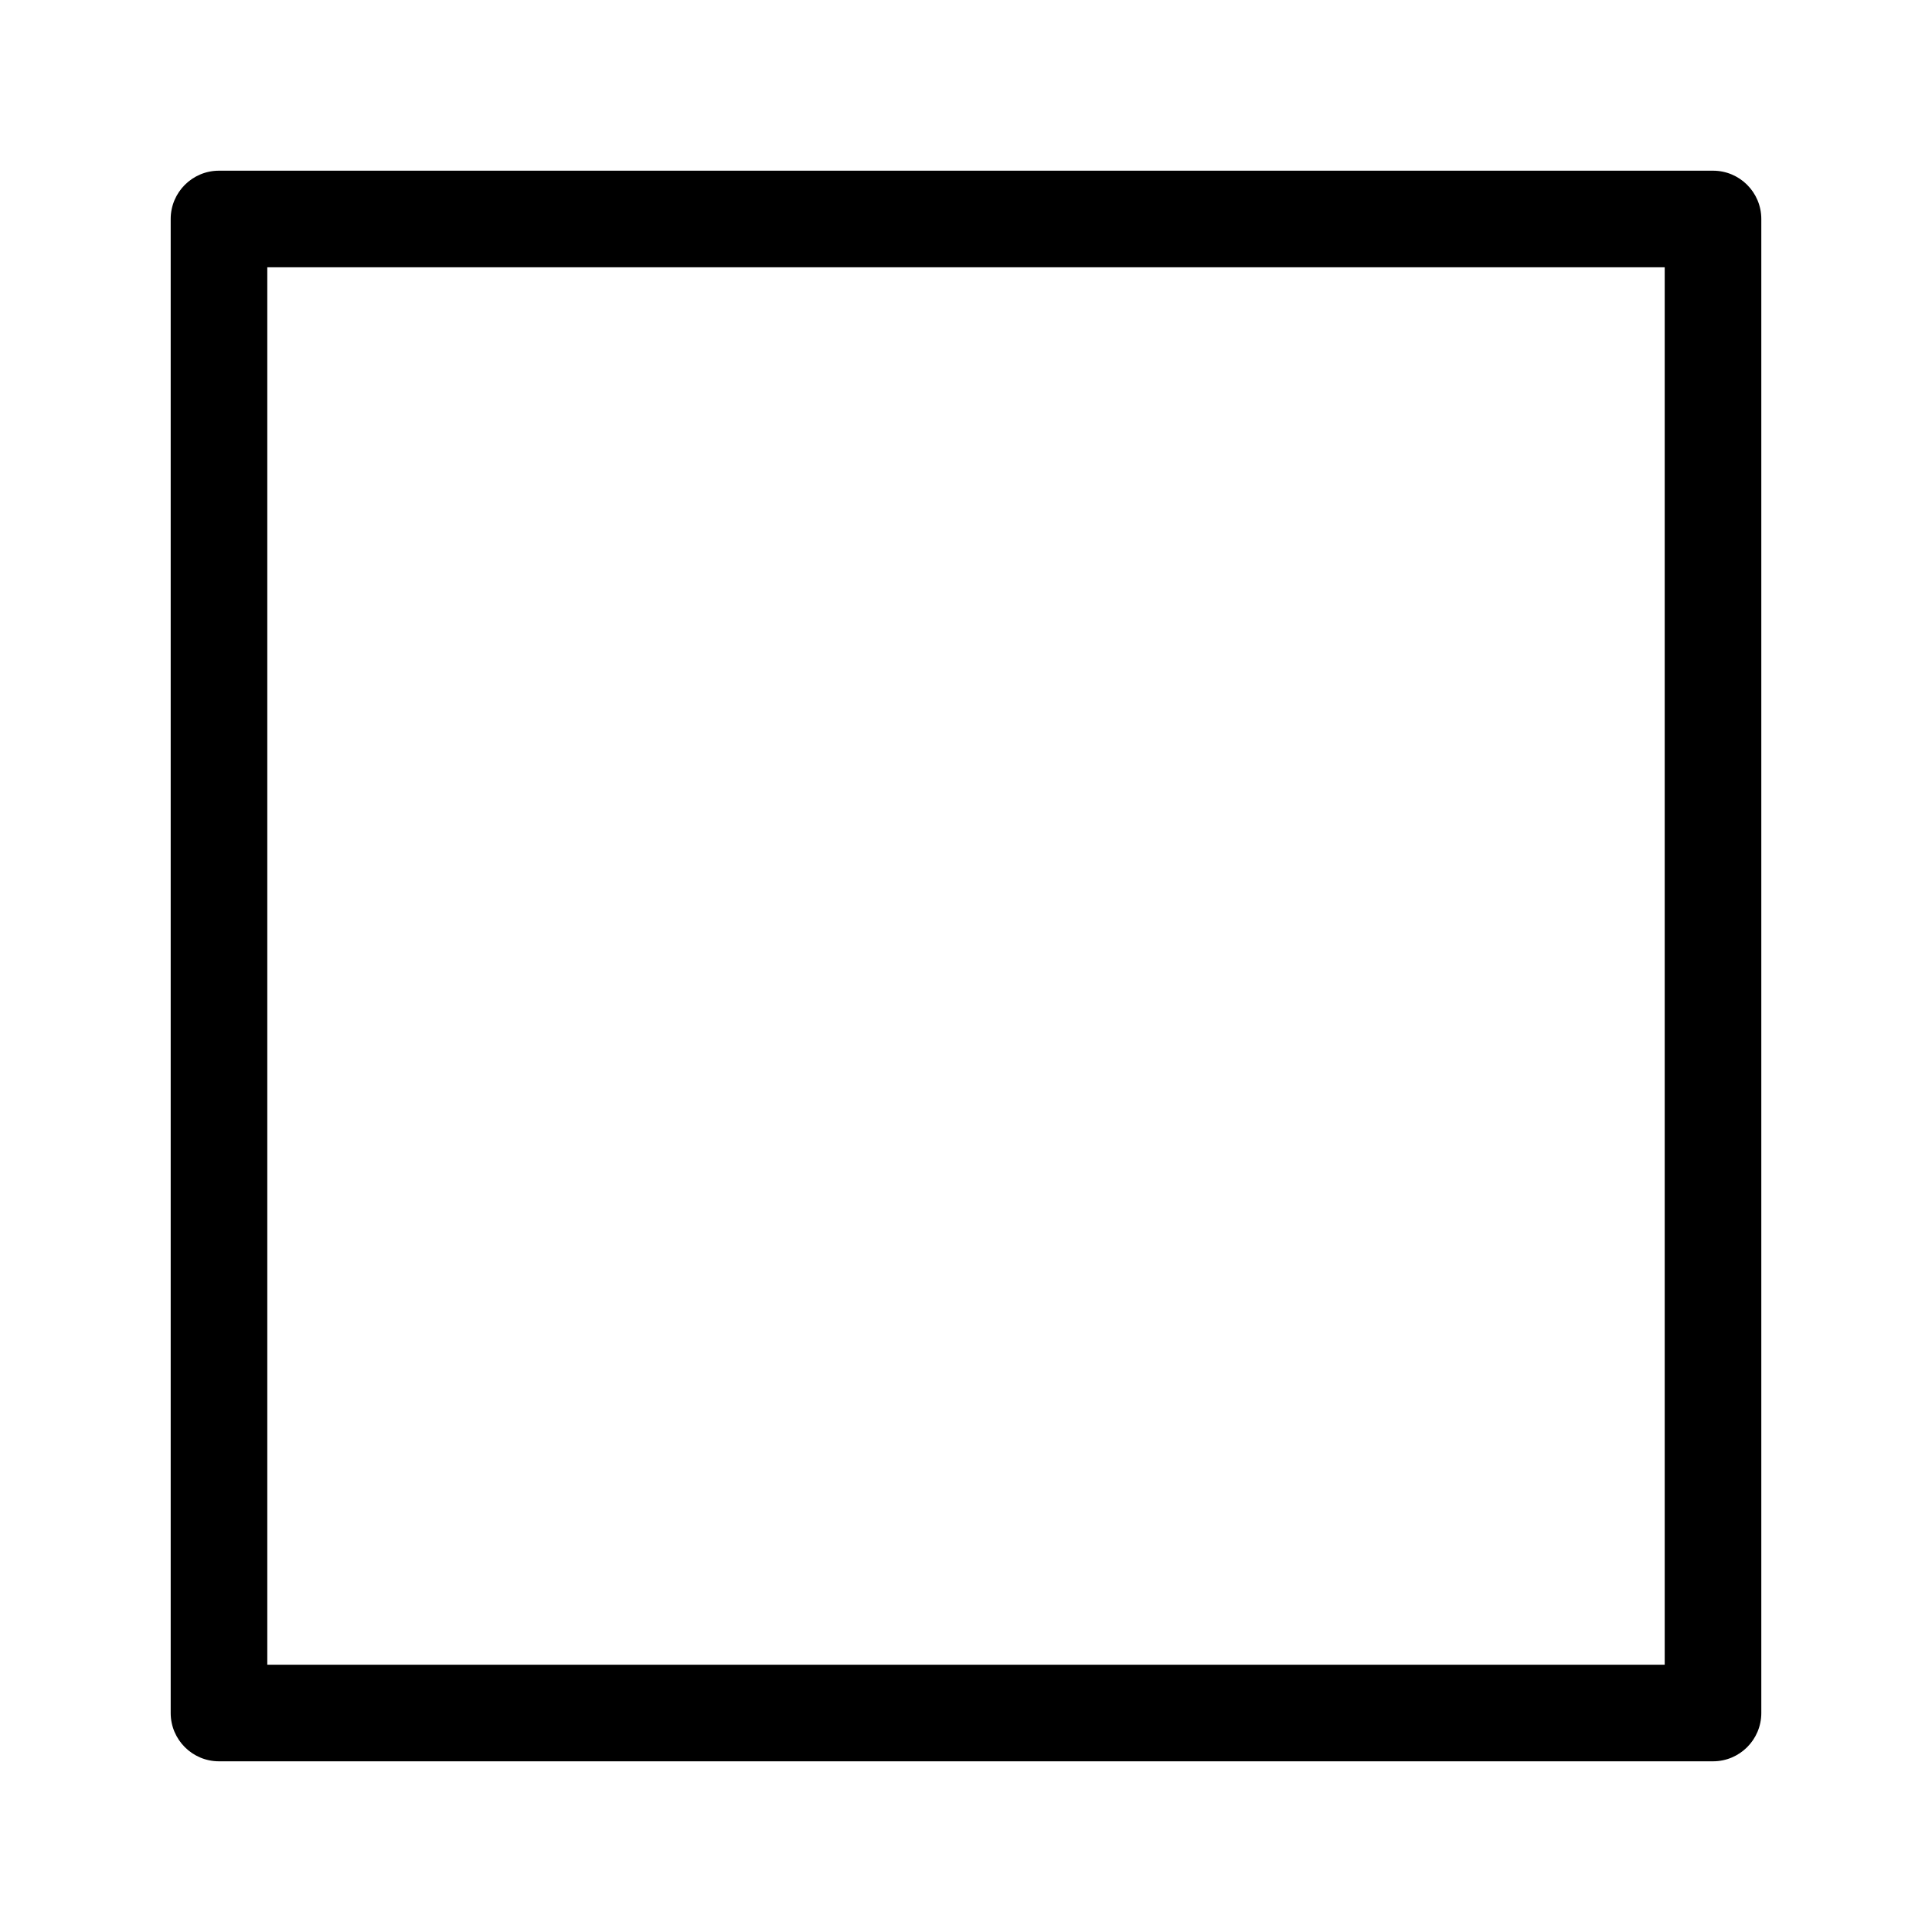
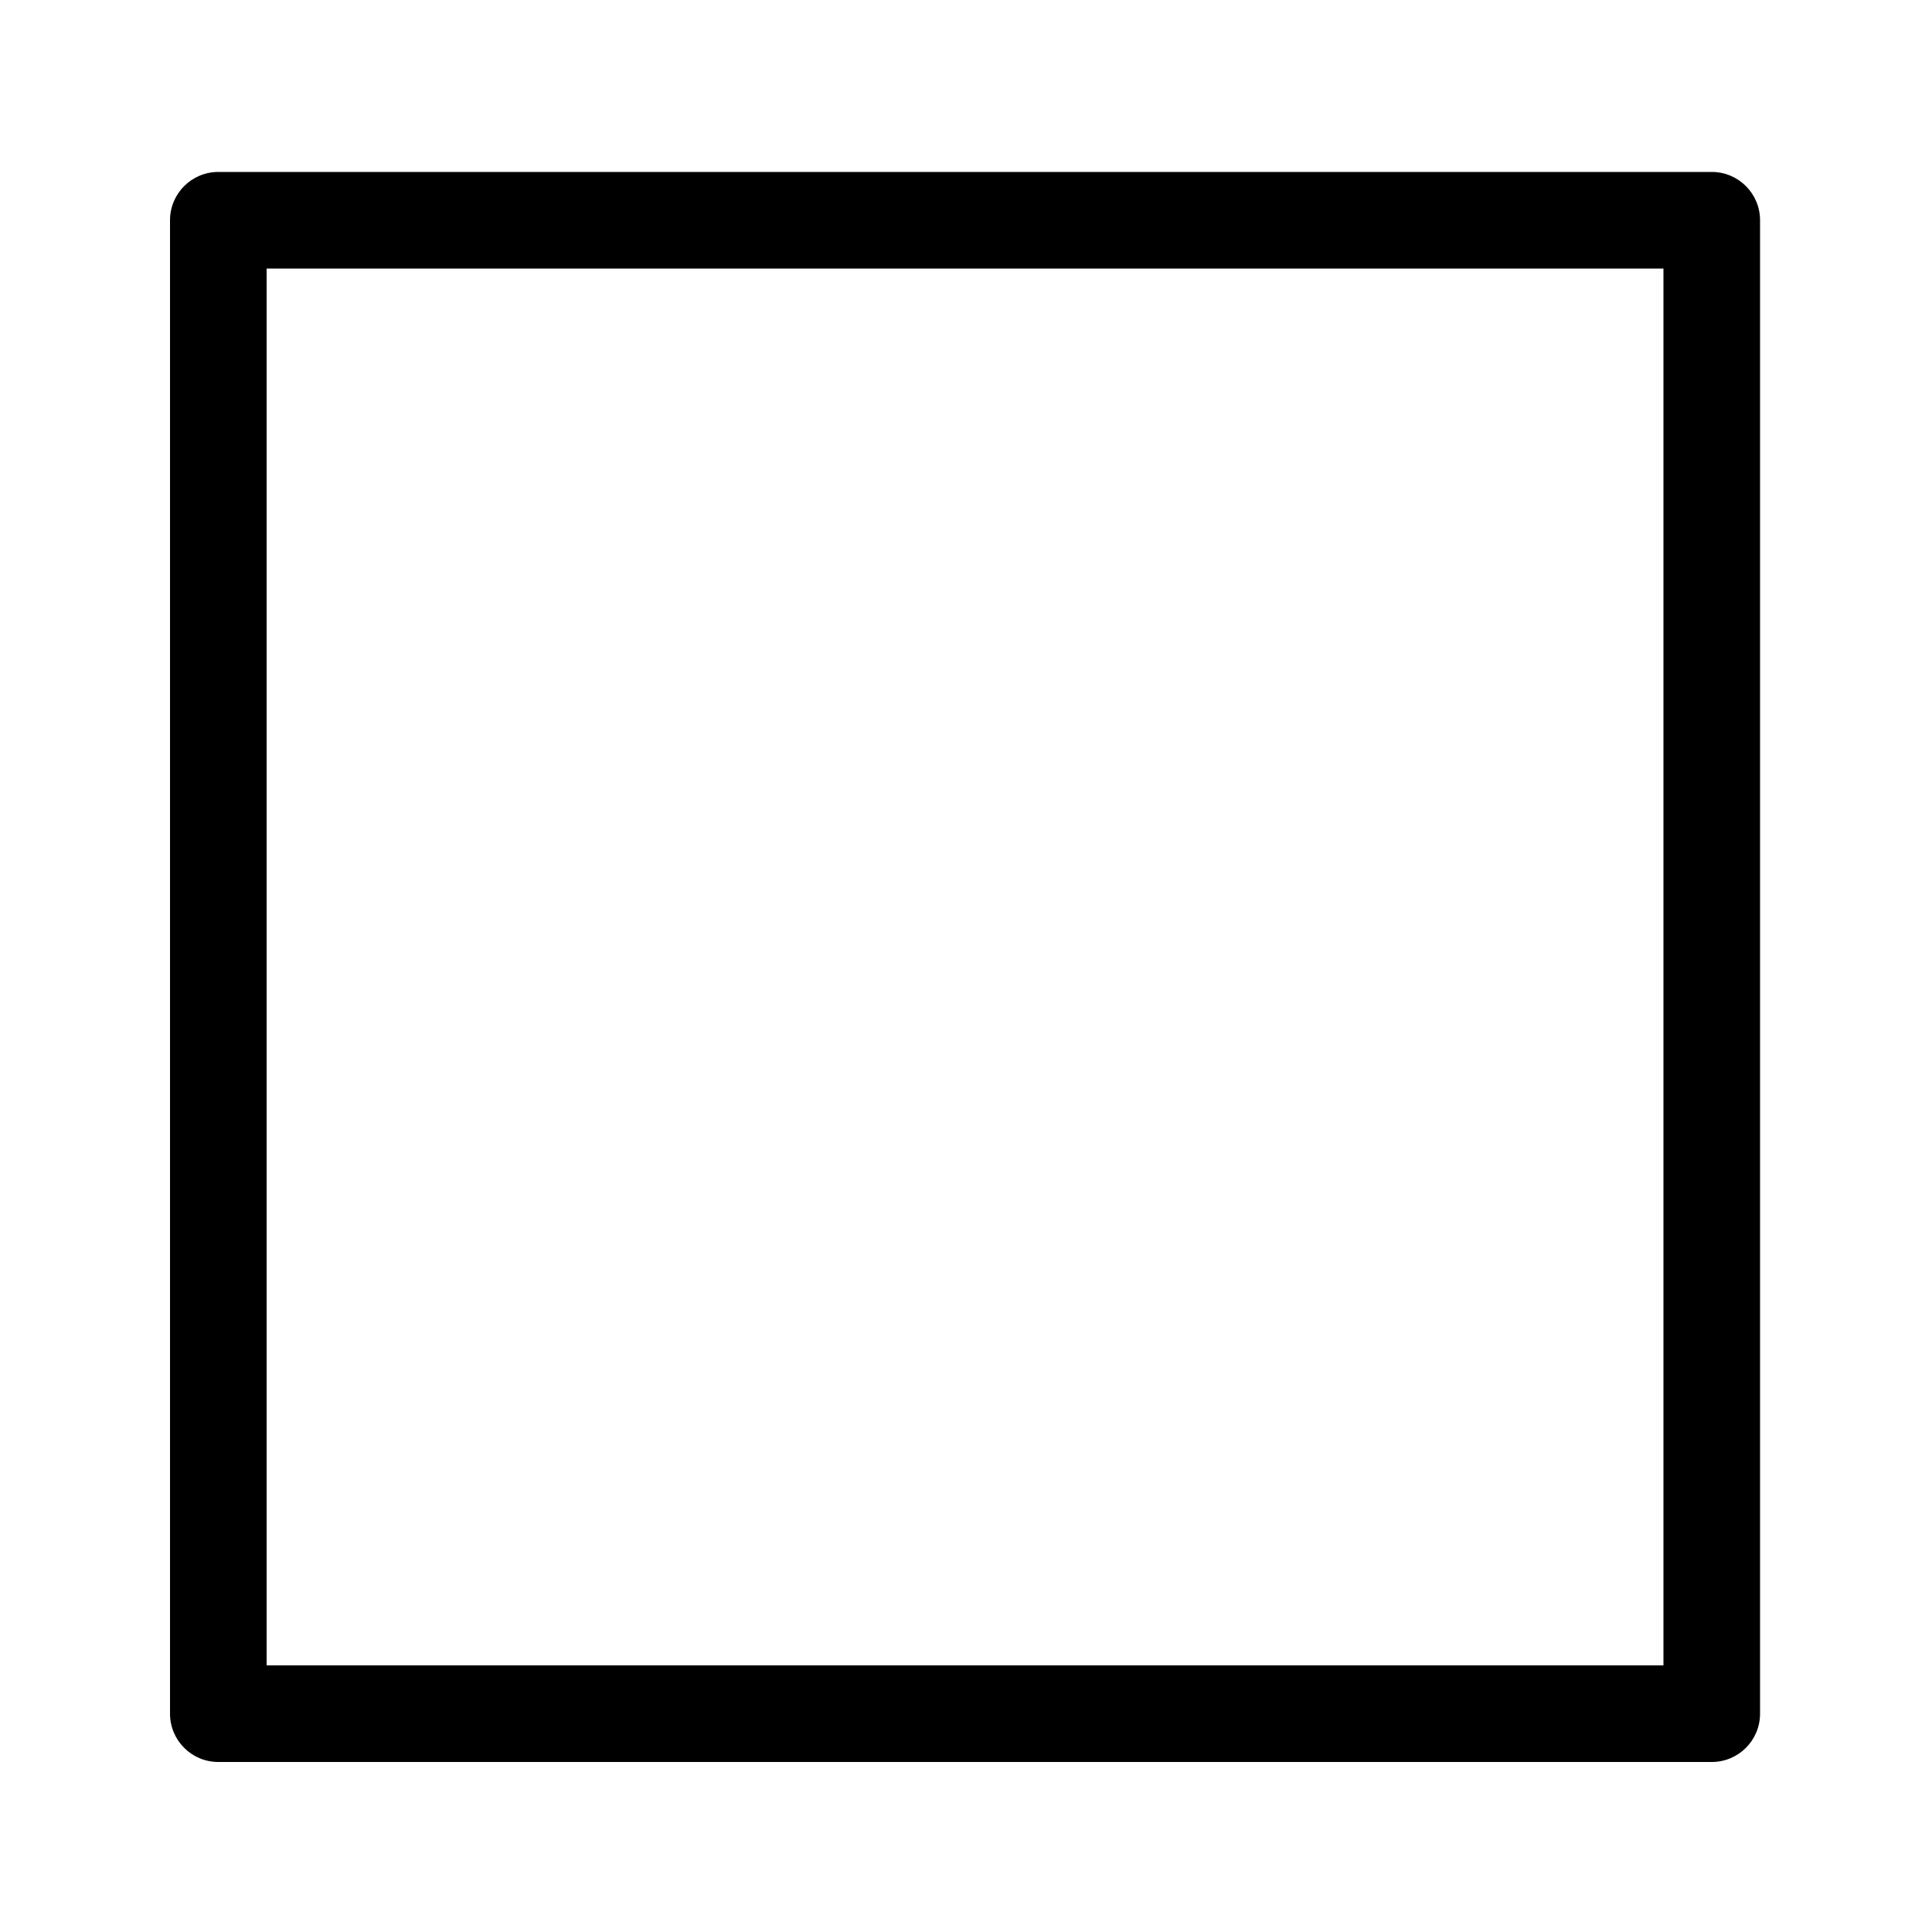
<svg xmlns="http://www.w3.org/2000/svg" id="a" data-name="layer1" viewBox="0 0 1000 1000">
-   <path d="M861.65,138.35v723.3H138.35V138.35h723.3M886.65,88.35H113.35c-13.81,0-25,11.19-25,25v773.3c0,13.81,11.19,25,25,25h773.3c13.81,0,25-11.19,25-25V113.35c0-13.81-11.19-25-25-25h0Z" />
+   <path d="M861,139v723H138V139h723M886.01,89H113c-13.81,0-25,11.19-25,25v773c0,13.81,11.19,25,25,25h773c13.81,0,25-11.19,25-25V113.99c0-13.8-11.19-24.99-24.99-24.99h0Z" />
</svg>
